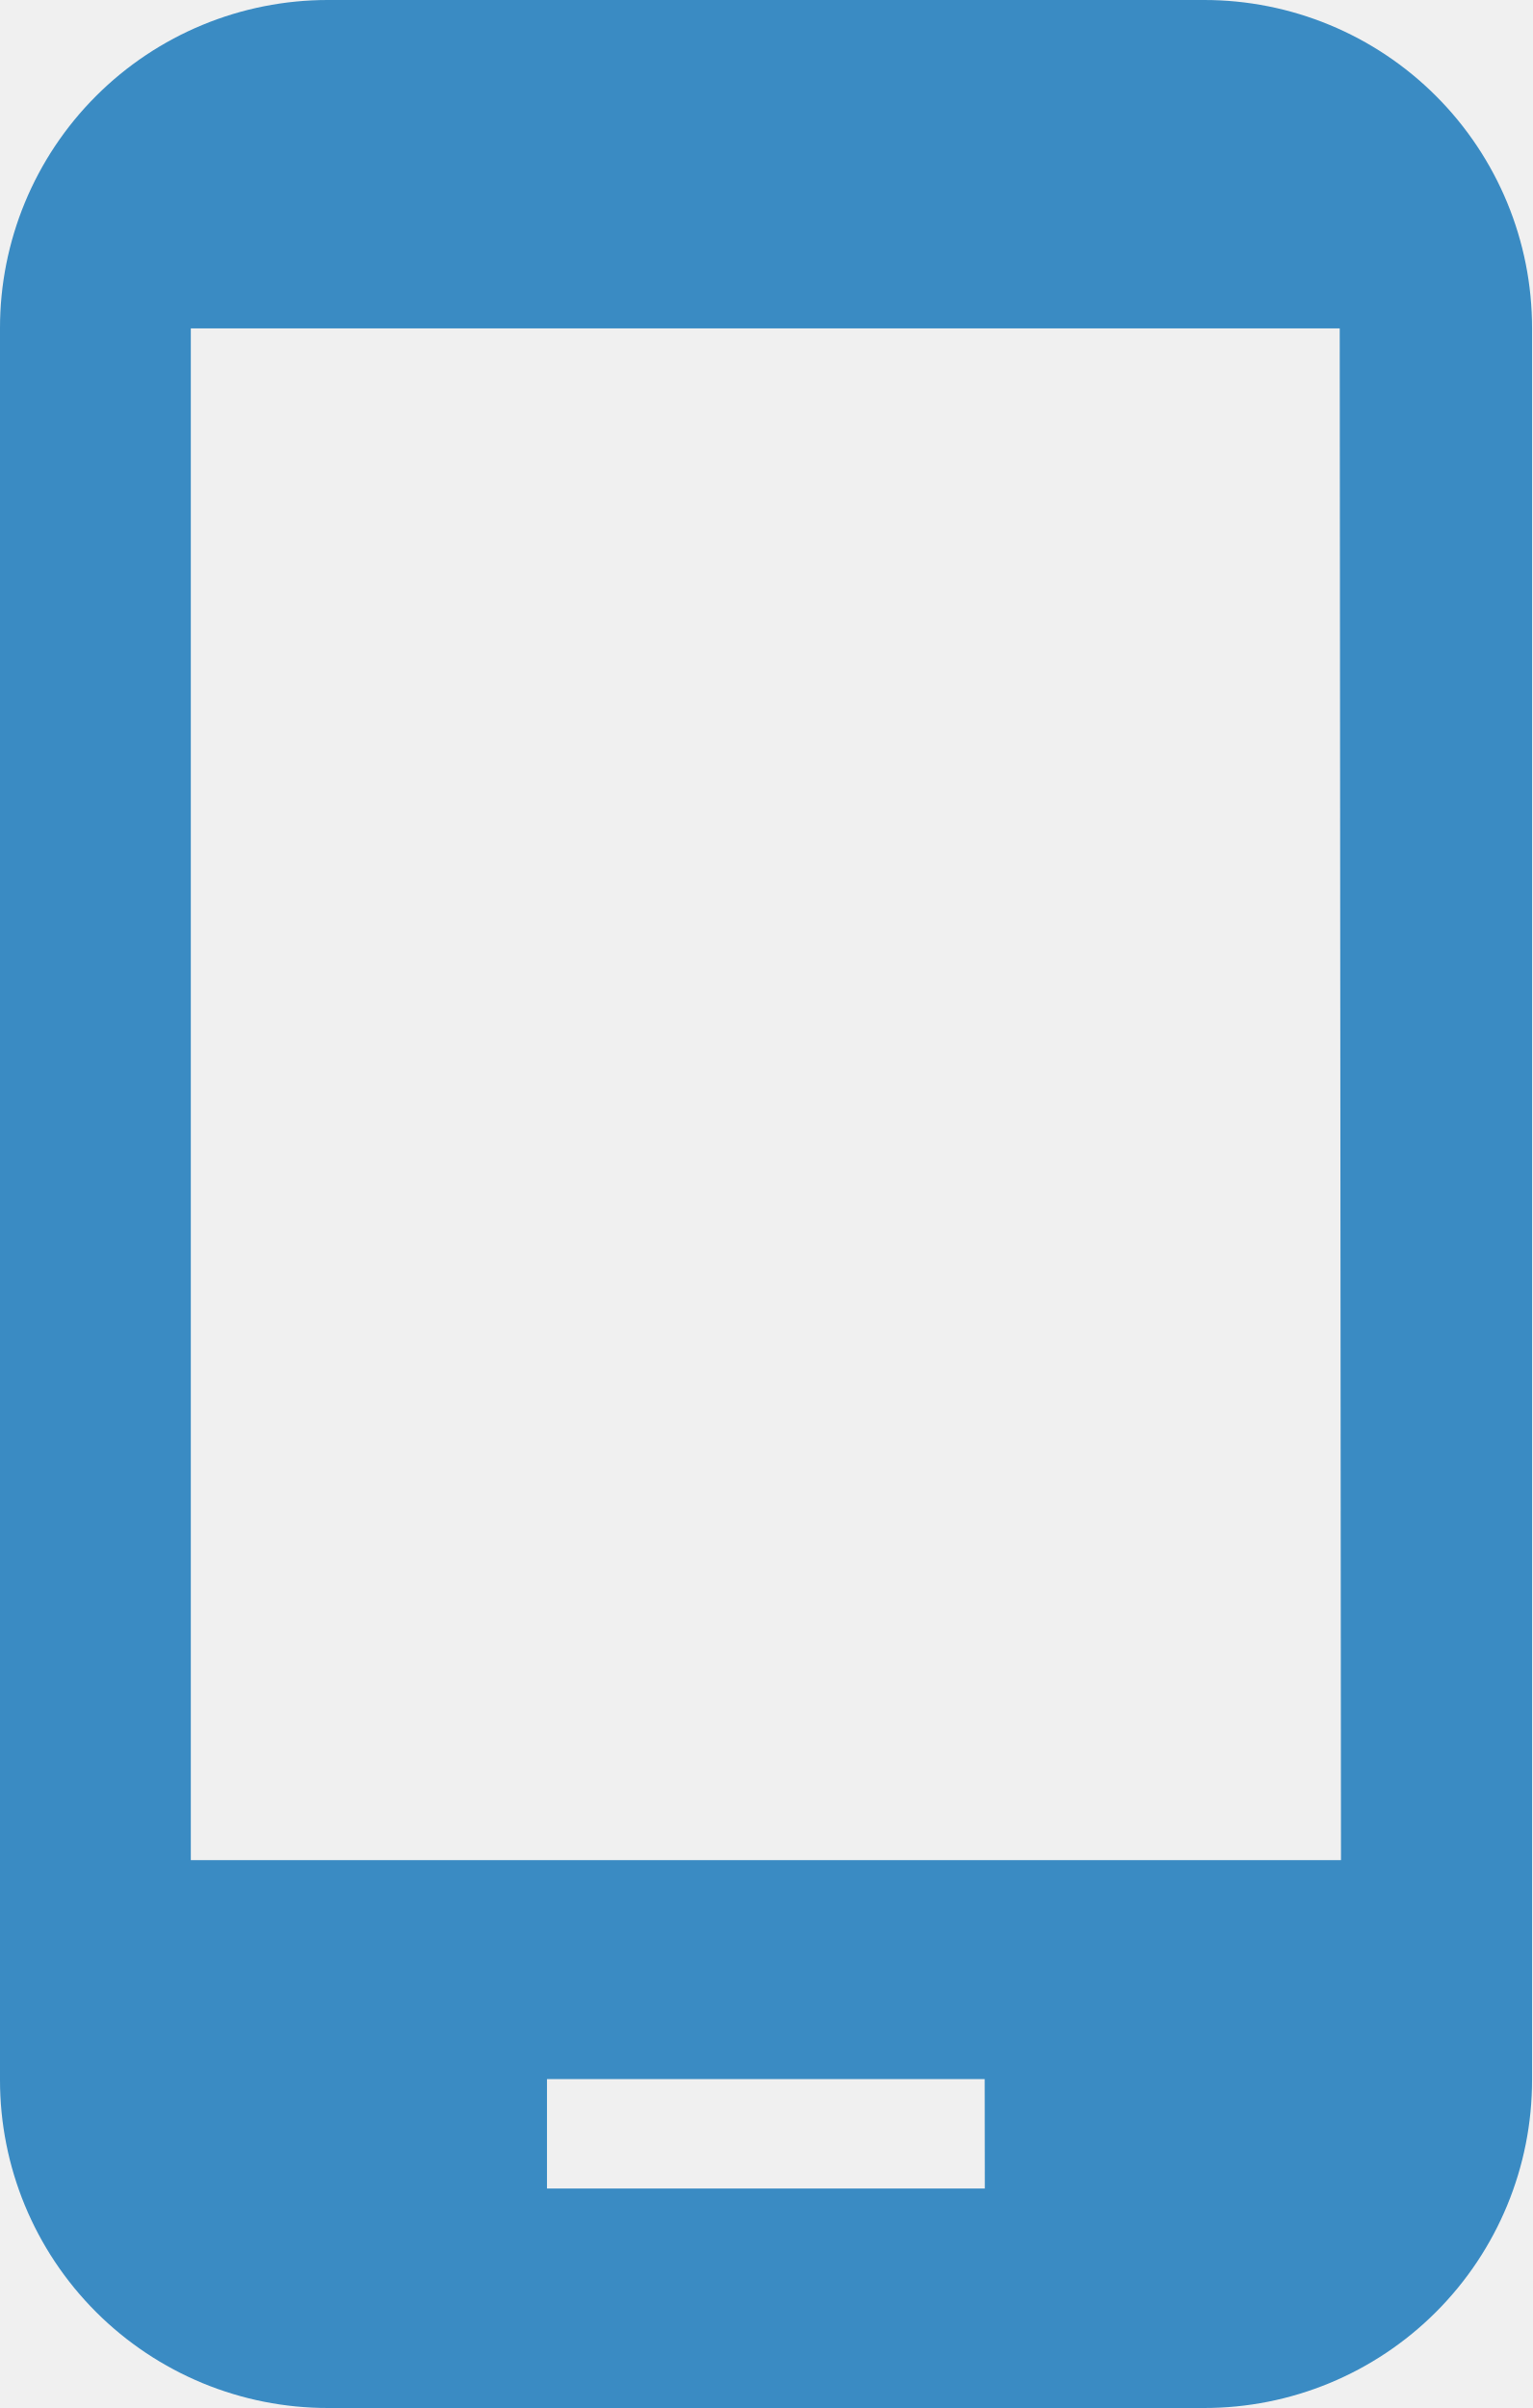
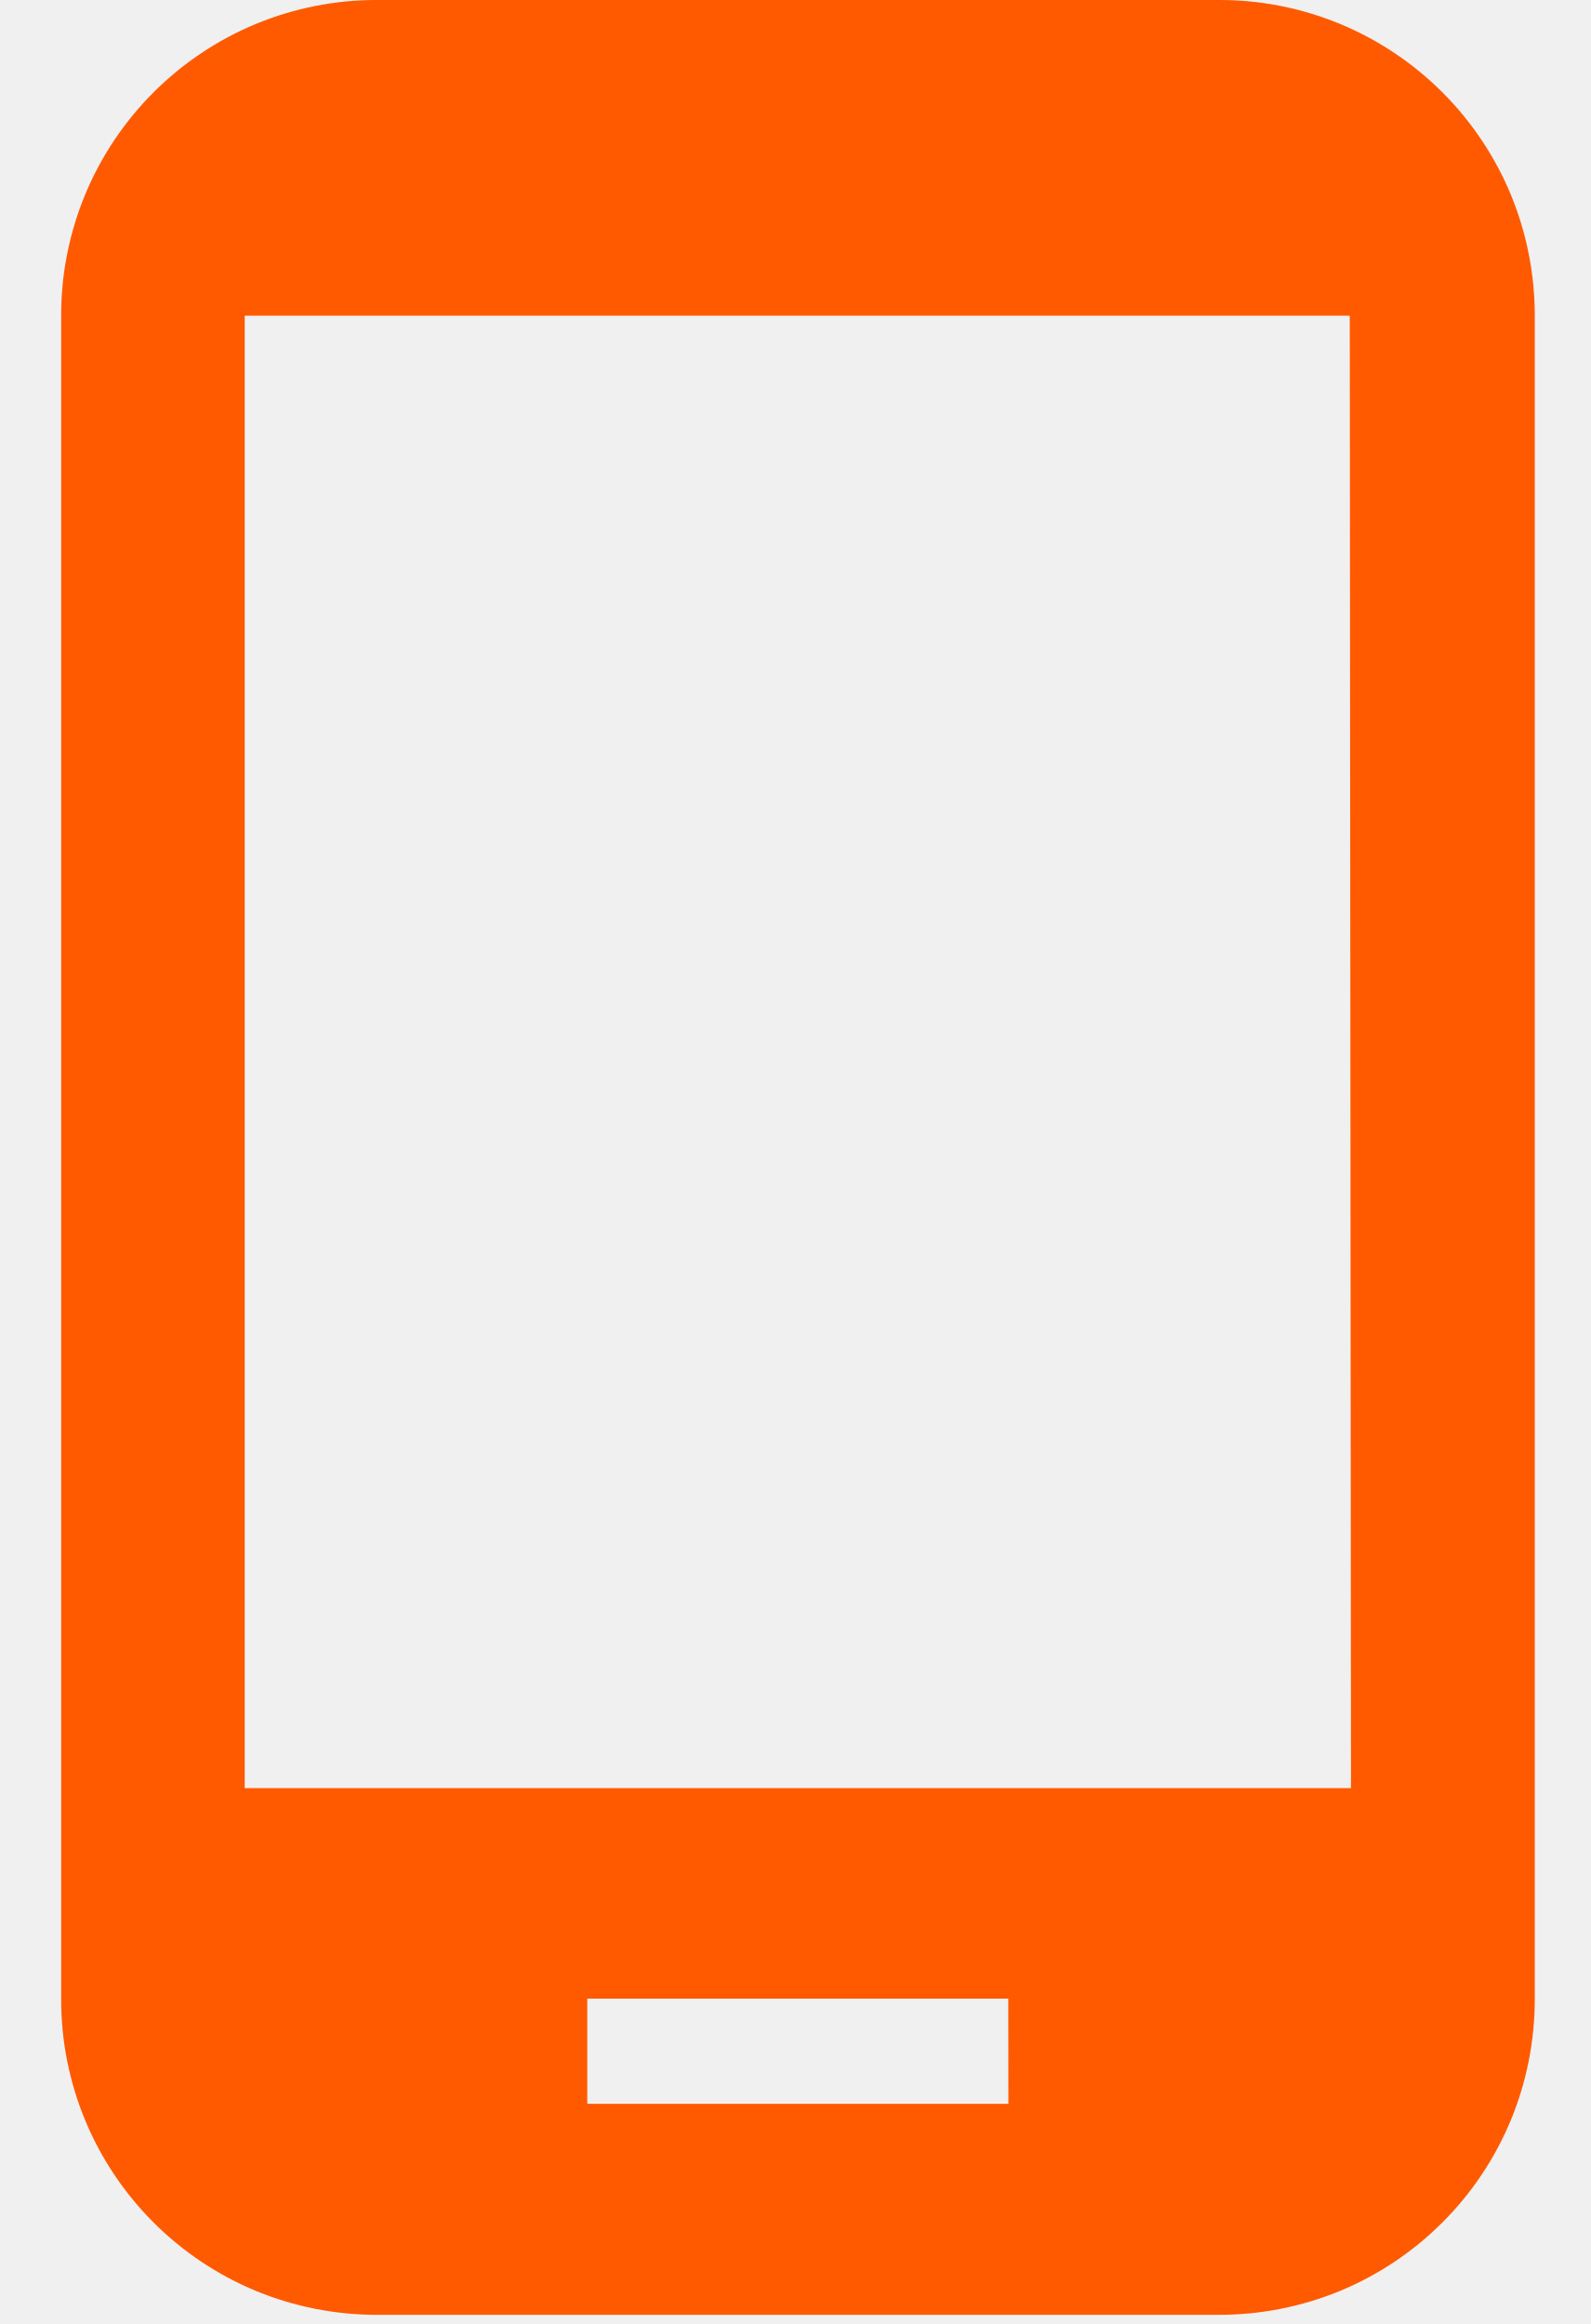
- <svg xmlns="http://www.w3.org/2000/svg" width="12.044" height="18.925" viewBox="0 0 12.044 18.925">
-   <g id="phone_icon" transform="translate(-4615 -2271)">
-     <path id="phone_icon-2" data-name="phone_icon" d="M9.463,0H2.581A2.577,2.577,0,0,0,0,2.581V16.344a2.577,2.577,0,0,0,2.581,2.581H9.463a2.577,2.577,0,0,0,2.581-2.581V2.581A2.577,2.577,0,0,0,9.463,0ZM7.742,17.2H4.3v-.86H7.741Zm2.8-2.581H1.5V2.581h9.032Z" transform="translate(4615 2271)" fill="#3a8bc3" />
+ <svg xmlns="http://www.w3.org/2000/svg" width="13" height="19" viewBox="0 0 13 19" fill="none">
+   <g clip-path="url(#clip0_1_1563)">
+     <path d="M9.963 3.1095e-06H3.081C2.742 -0.001 2.406 0.066 2.093 0.195C1.779 0.325 1.495 0.515 1.255 0.755C1.015 0.995 0.825 1.279 0.695 1.593C0.566 1.906 0.499 2.242 0.5 2.581V16.344C0.499 16.683 0.566 17.019 0.695 17.332C0.825 17.646 1.015 17.93 1.255 18.17C1.495 18.41 1.779 18.6 2.093 18.73C2.406 18.859 2.742 18.925 3.081 18.925H9.963C10.302 18.925 10.638 18.859 10.951 18.73C11.265 18.6 11.549 18.41 11.789 18.17C12.029 17.93 12.219 17.646 12.349 17.332C12.478 17.019 12.544 16.683 12.544 16.344V2.581C12.544 2.242 12.478 1.906 12.349 1.593C12.219 1.279 12.029 0.995 11.789 0.755C11.549 0.515 11.265 0.325 10.951 0.195C10.638 0.066 10.302 -0.001 9.963 3.1095e-06ZM8.242 17.2H4.8V16.34H8.241L8.242 17.2ZM11.042 14.619H2V2.581H11.032L11.042 14.619Z" fill="#FF5A00" />
  </g>
+   <defs>
+     <clipPath id="clip0_1_1563">
+       <rect width="12.044" height="18.925" fill="white" transform="translate(0.5)" />
+     </clipPath>
+   </defs>
</svg>
